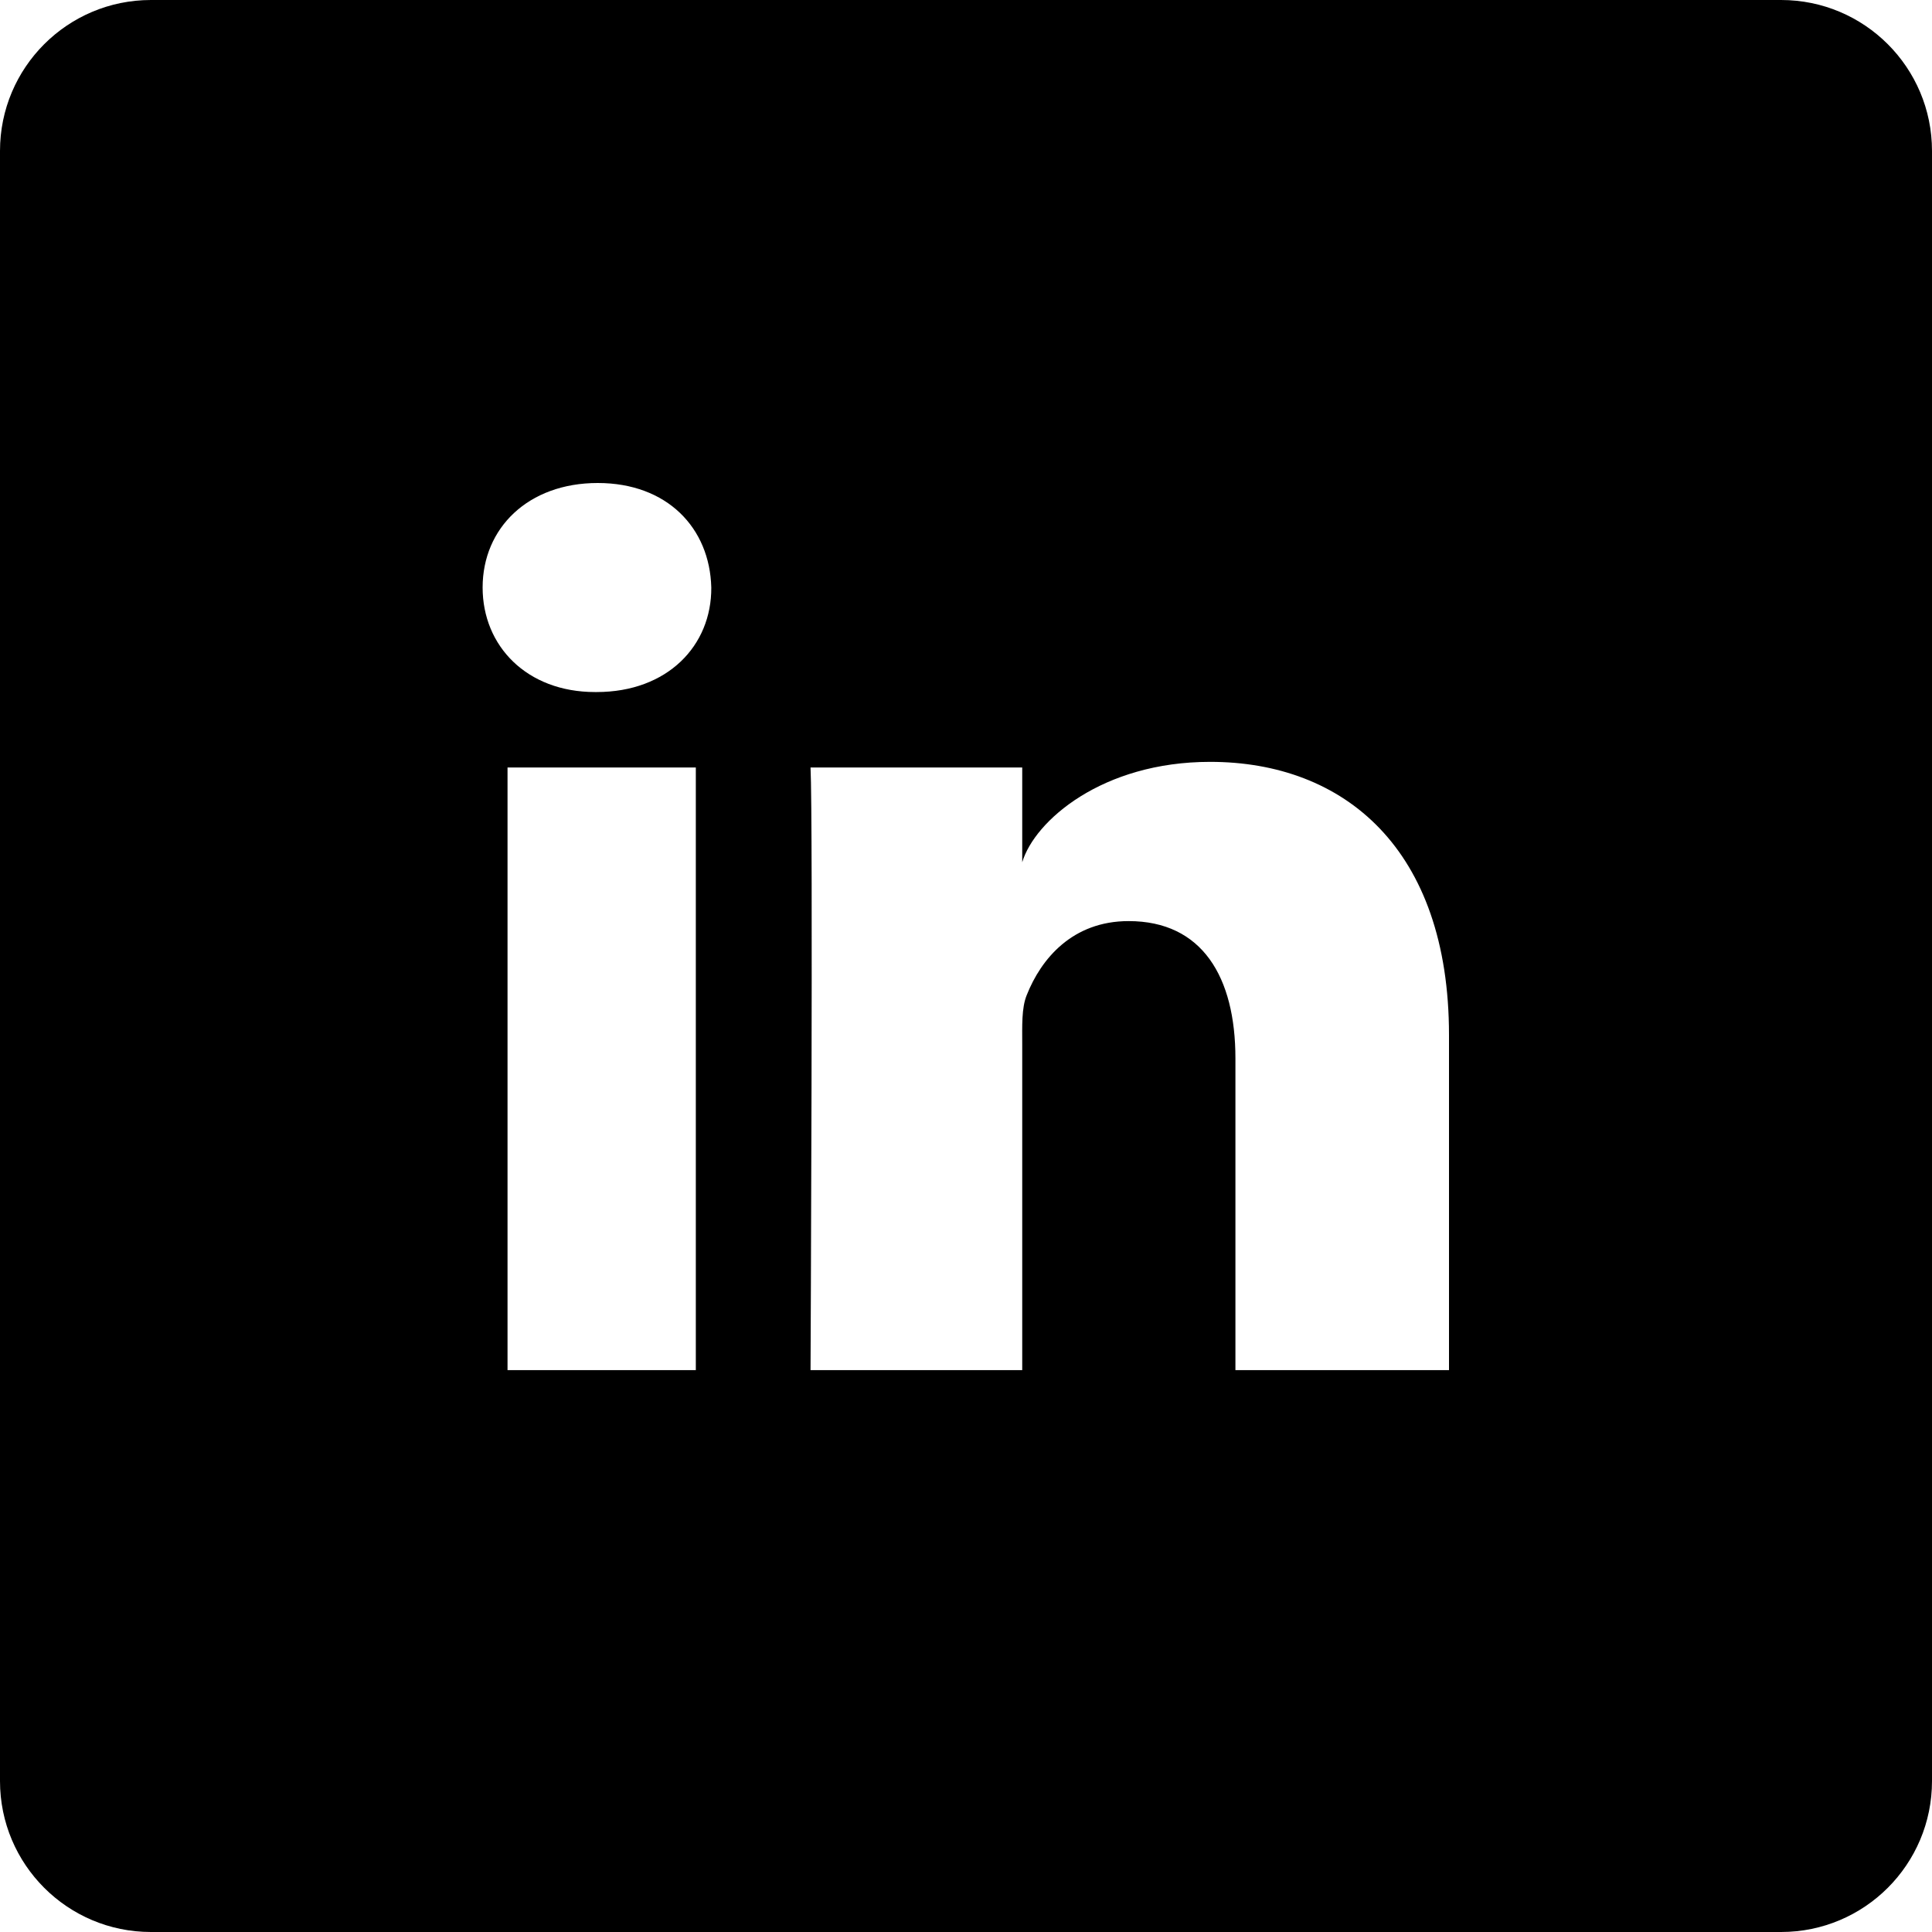
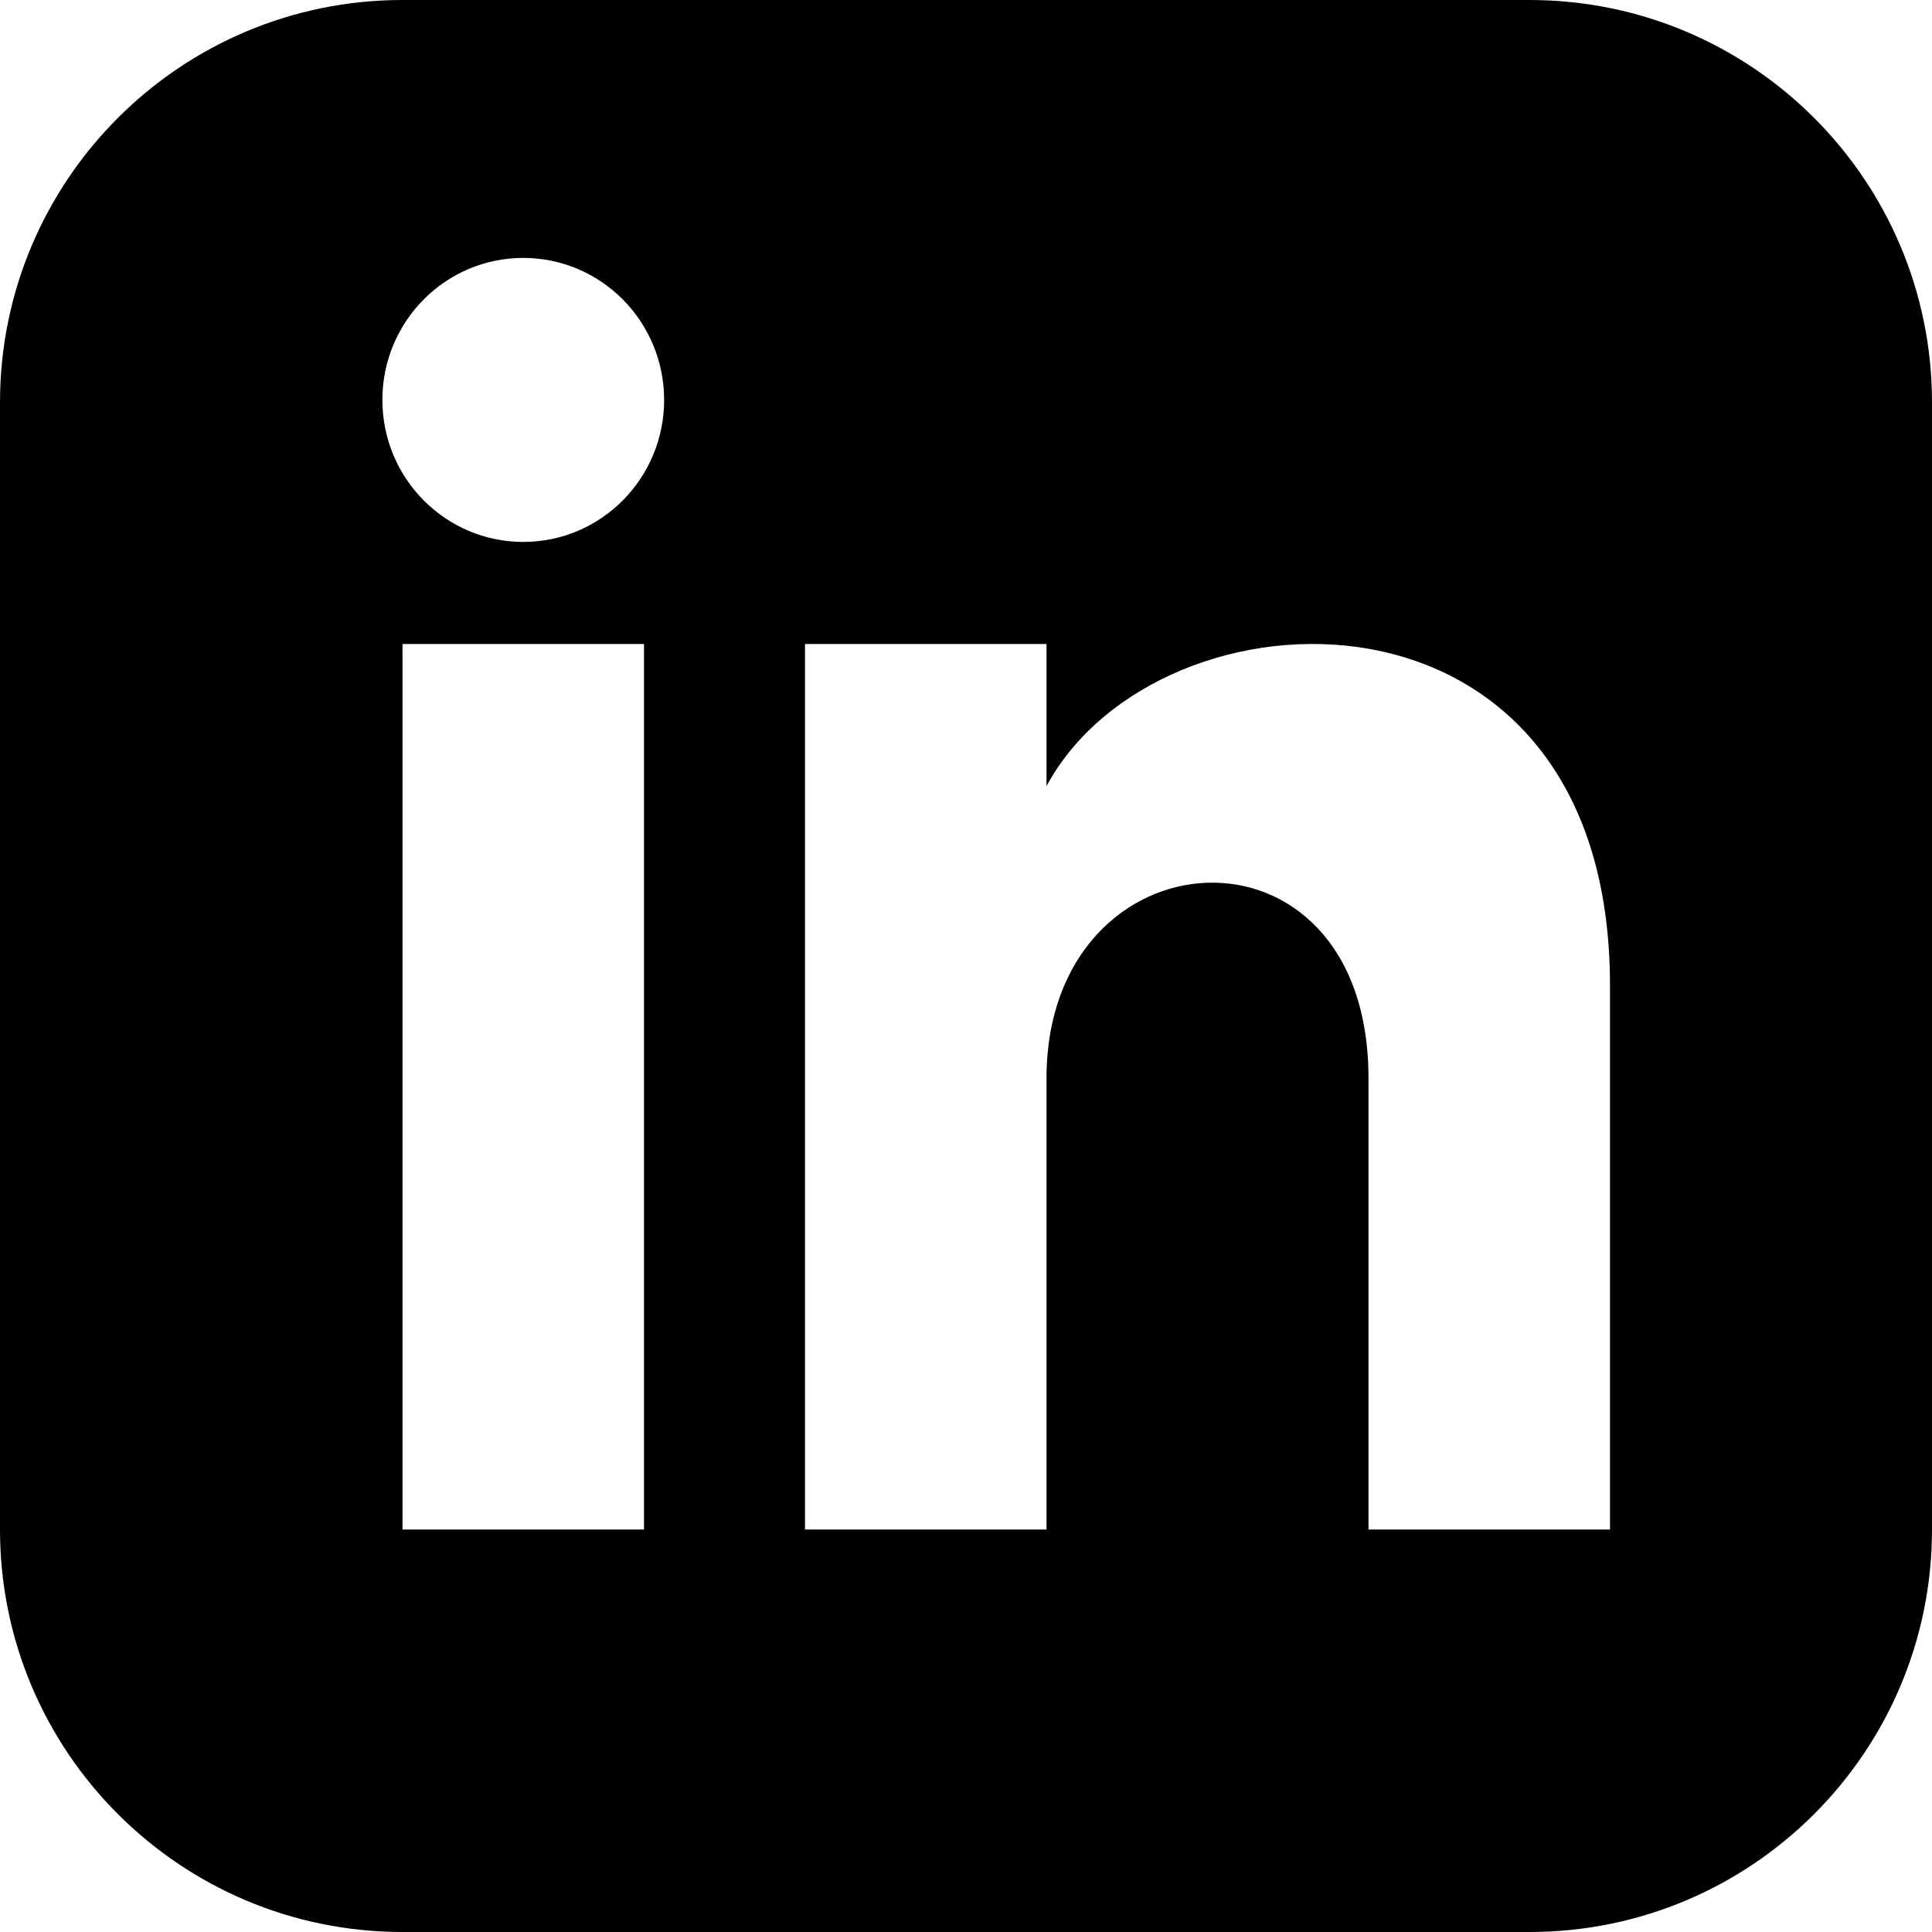
- <svg xmlns="http://www.w3.org/2000/svg" fill="#000000" height="800px" width="800px" version="1.1" id="Layer_1" viewBox="-143 145 512 512" xml:space="preserve">
-   <path d="M329,145h-432c-22.1,0-40,17.9-40,40v432c0,22.1,17.9,40,40,40h432c22.1,0,40-17.9,40-40V185C369,162.9,351.1,145,329,145z   M41.4,508.1H-8.5V348.4h49.9V508.1z M15.1,328.4h-0.4c-18.1,0-29.8-12.2-29.8-27.7c0-15.8,12.1-27.7,30.5-27.7  c18.4,0,29.7,11.9,30.1,27.7C45.6,316.1,33.9,328.4,15.1,328.4z M241,508.1h-56.6v-82.6c0-21.6-8.8-36.4-28.3-36.4  c-14.9,0-23.2,10-27,19.6c-1.4,3.4-1.2,8.2-1.2,13.1v86.3H71.8c0,0,0.7-146.4,0-159.7h56.1v25.1c3.3-11,21.2-26.6,49.8-26.6  c35.5,0,63.3,23,63.3,72.4V508.1z" />
+ <svg xmlns="http://www.w3.org/2000/svg" width="24" height="24" viewBox="0 0 24 24">
+   <path d="M19 0h-14c-2.761 0-5 2.239-5 5v14c0 2.761 2.239 5 5 5h14c2.762 0 5-2.239 5-5v-14c0-2.761-2.238-5-5-5zm-11 19h-3v-11h3v11zm-1.5-12.268c-.966 0-1.75-.79-1.75-1.764s.784-1.764 1.75-1.764 1.75.79 1.75 1.764-.783 1.764-1.75 1.764zm13.5 12.268h-3v-5.604c0-3.368-4-3.113-4 0v5.604h-3v-11h3v1.765c1.396-2.586 7-2.777 7 2.476v6.759z" />
</svg>
